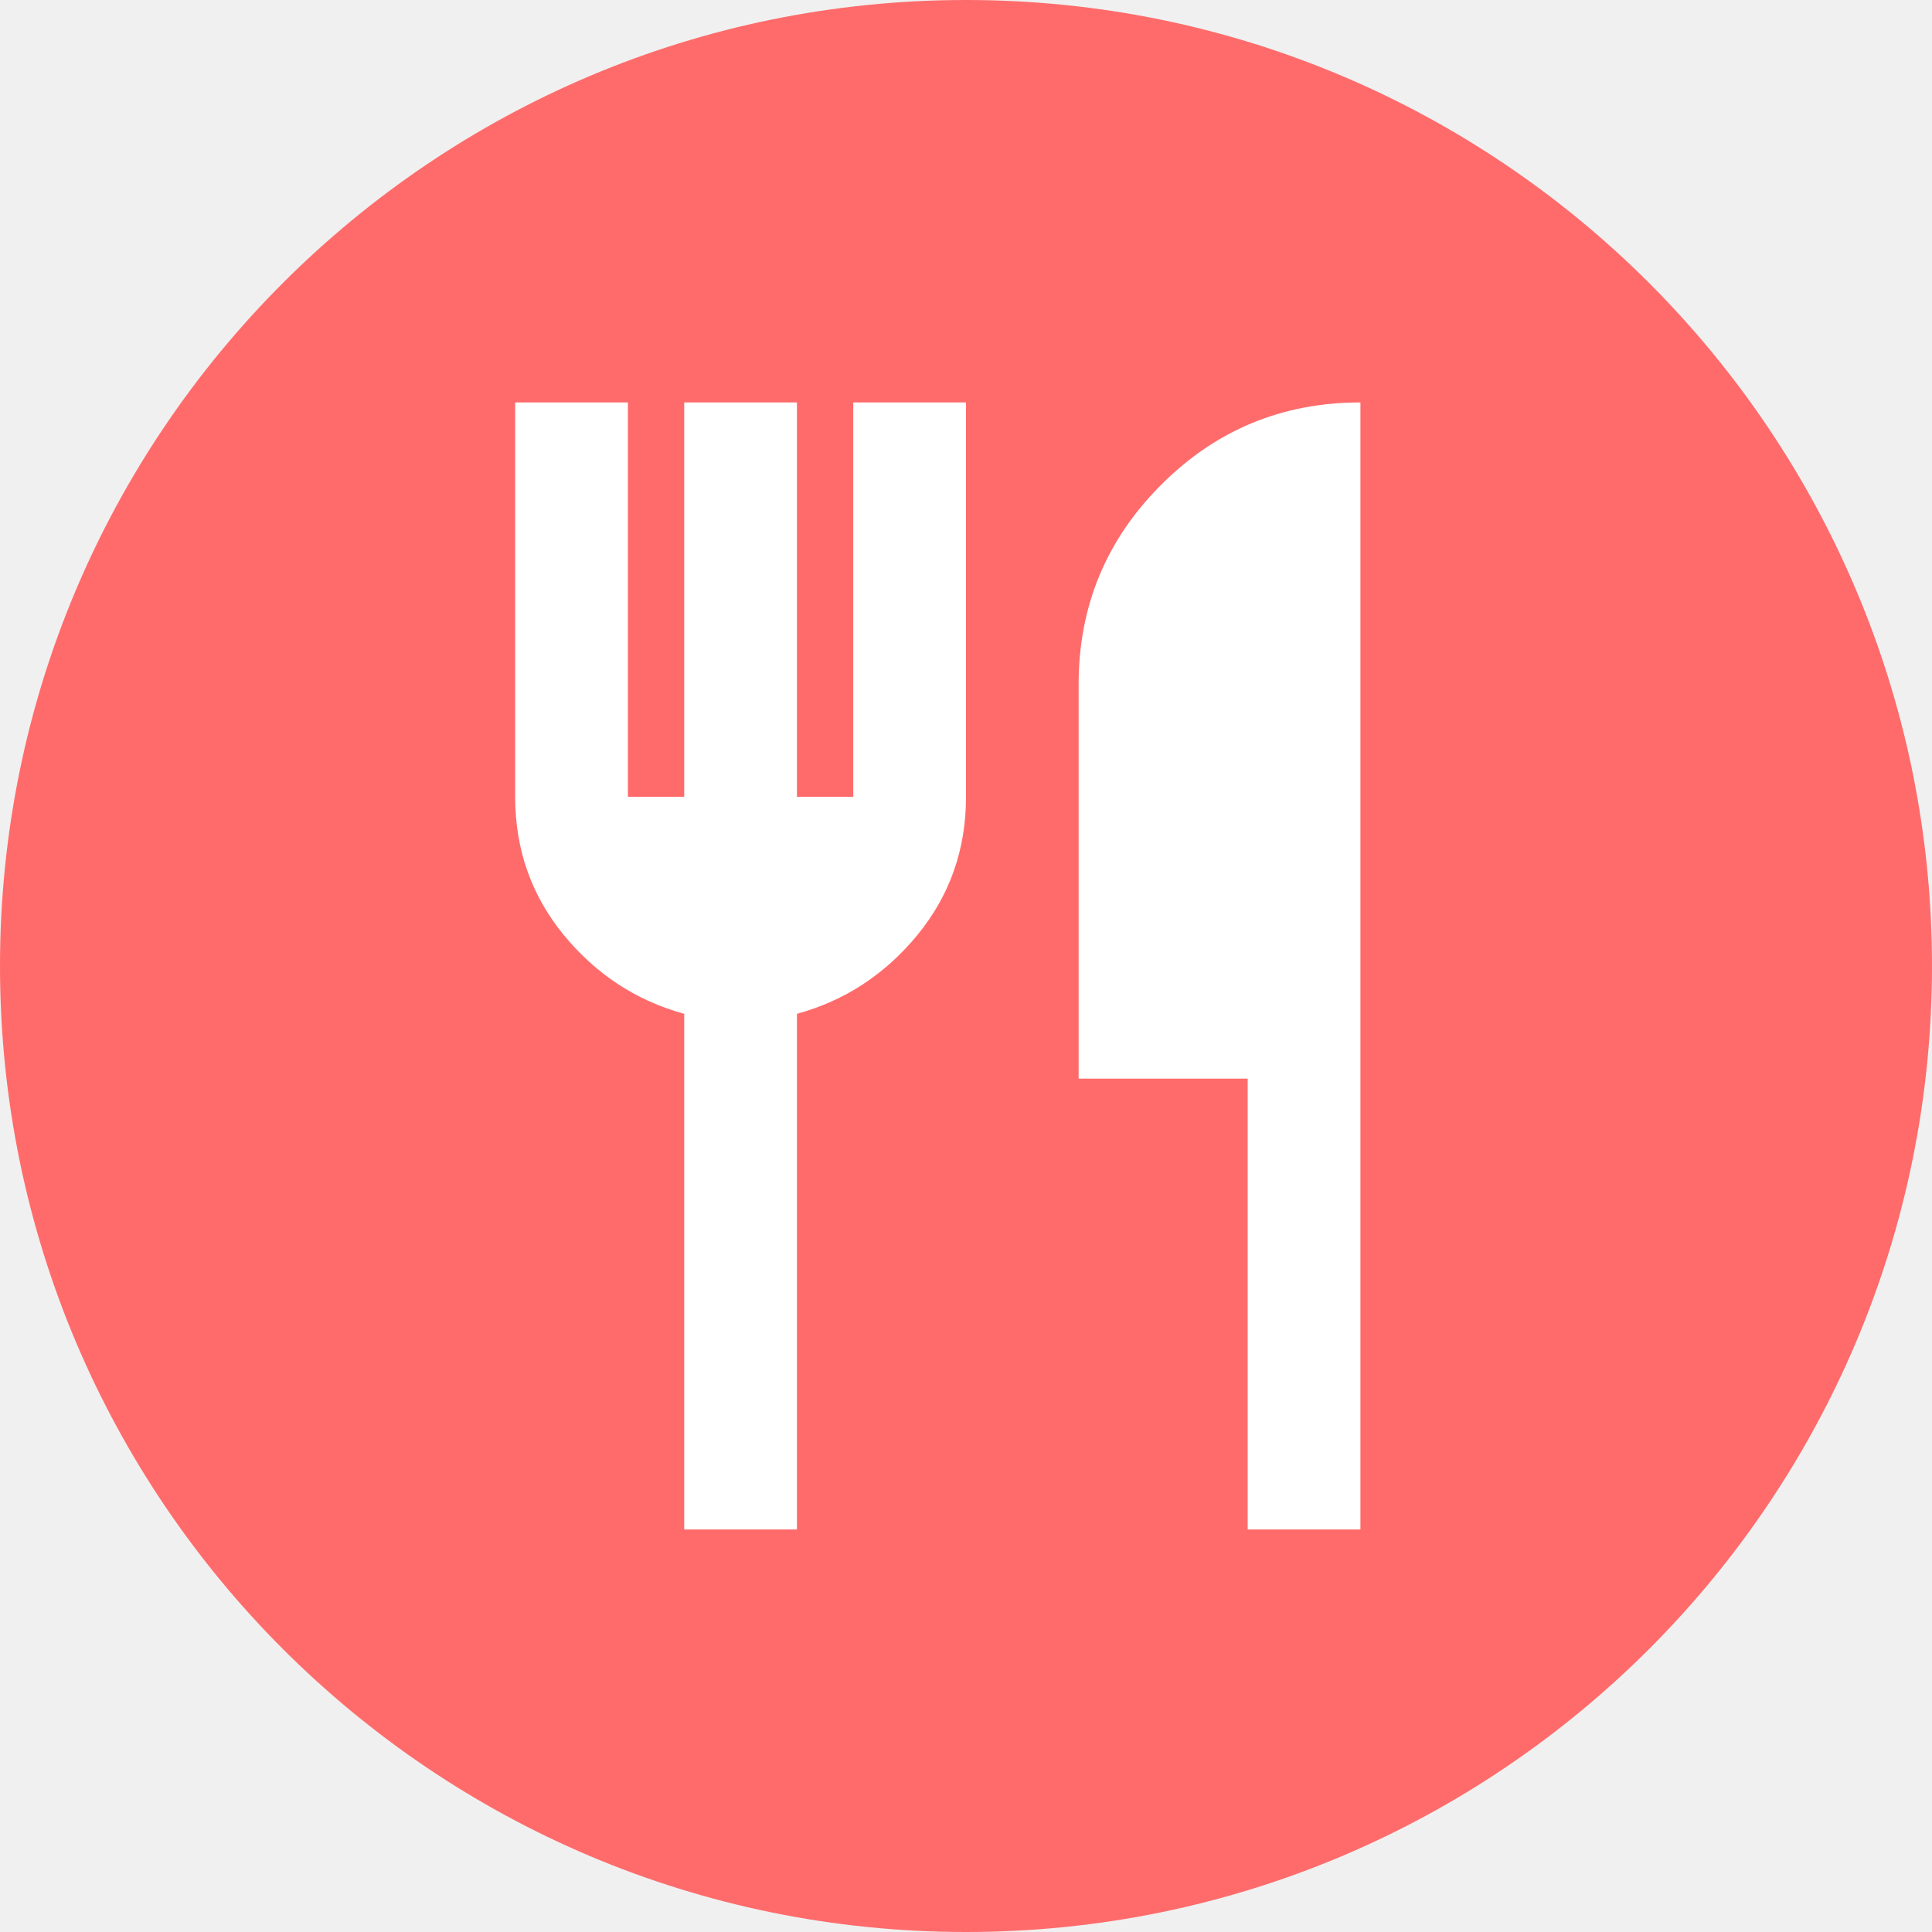
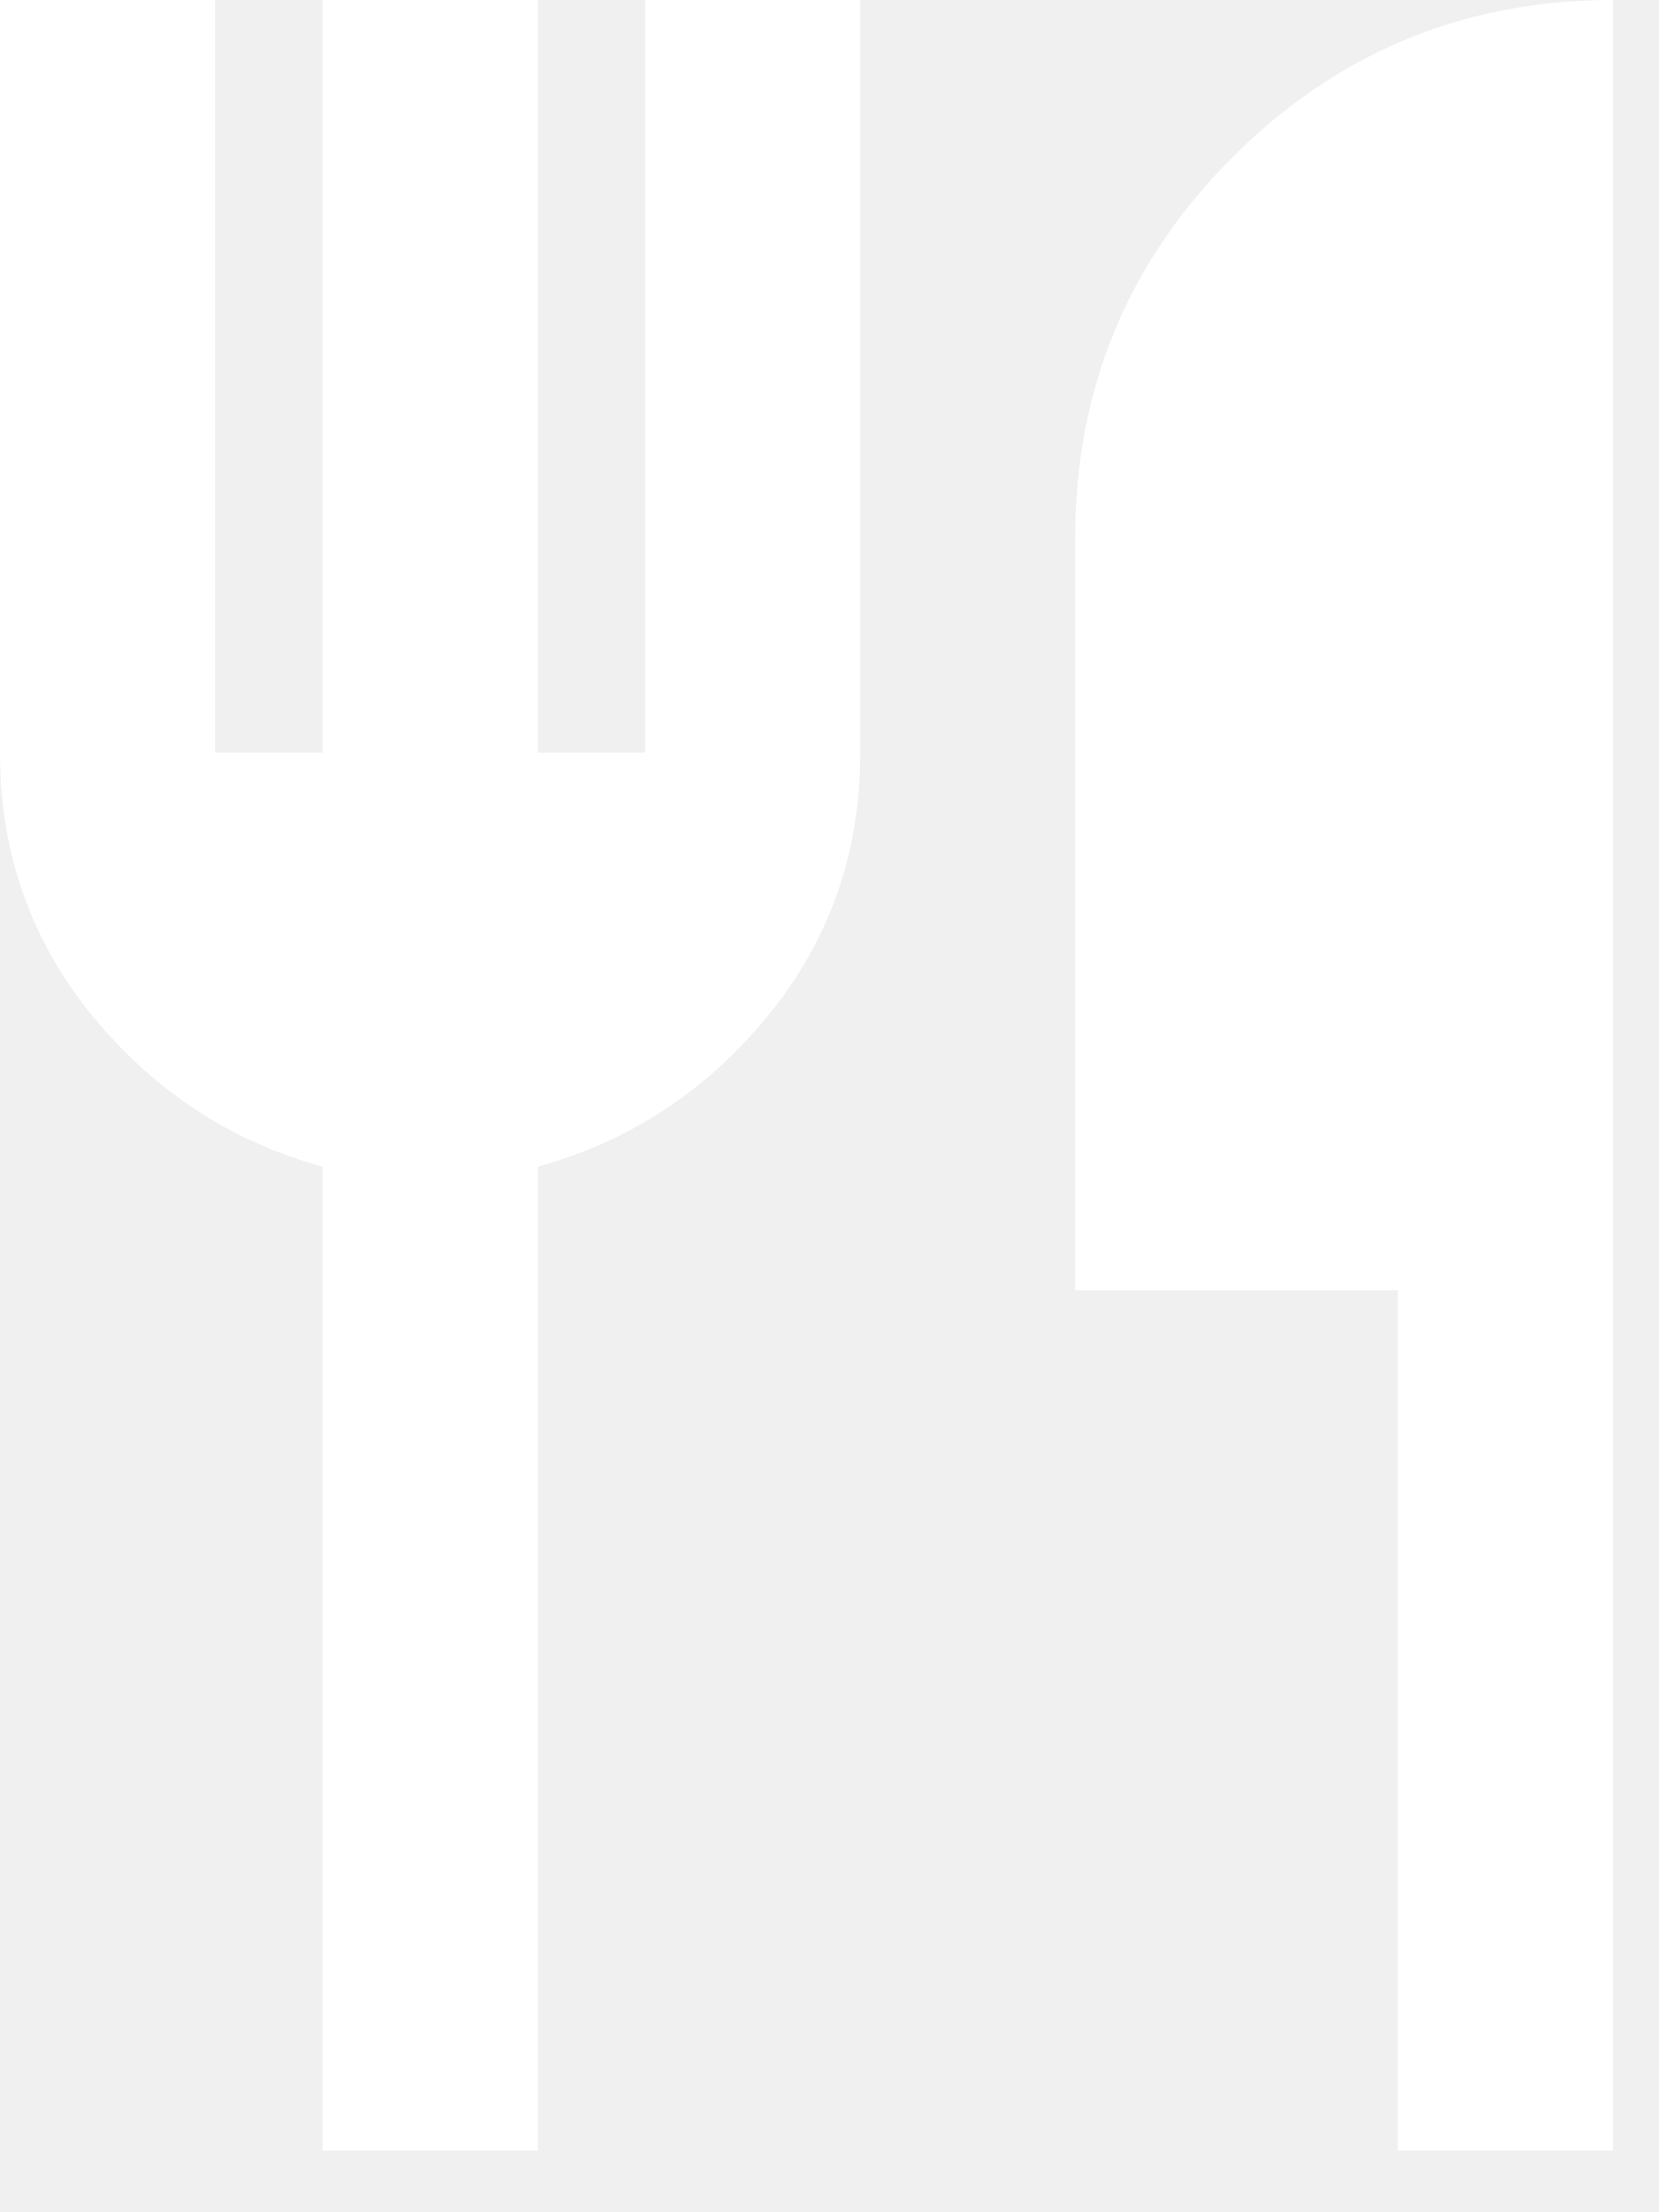
- <svg xmlns="http://www.w3.org/2000/svg" width="20" height="20" viewBox="0 0 20 20" fill="none">
-   <circle cx="10" cy="10" r="10" fill="#FF6B6B" />
-   <path d="M7.083 15.833V10.495C6.587 10.359 6.172 10.087 5.836 9.679C5.501 9.27 5.333 8.794 5.333 8.249V4.166H6.5V8.249H7.083V4.166H8.25V8.249H8.833V4.166H10V8.249C10 8.794 9.832 9.27 9.497 9.679C9.161 10.087 8.746 10.359 8.25 10.495V15.833H7.083ZM12.916 15.833V11.166H11.166V7.083C11.166 6.276 11.451 5.588 12.02 5.019C12.588 4.45 13.276 4.166 14.083 4.166V15.833H12.916Z" fill="white" />
+ <svg xmlns="http://www.w3.org/2000/svg" width="9" height="12" viewBox="0 0 9 12" fill="none">
+   <path d="M1.75 11.667V6.329C1.254 6.193 0.839 5.921 0.503 5.513C0.168 5.104 0 4.628 0 4.083V0H1.167V4.083H1.75V0H2.917V4.083H3.5V0H4.667V4.083C4.667 4.628 4.499 5.104 4.164 5.513C3.828 5.921 3.413 6.193 2.917 6.329V11.667H1.75ZM7.583 11.667V7H5.833V2.917C5.833 2.11 6.118 1.422 6.686 0.853C7.255 0.284 7.943 0 8.75 0V11.667H7.583Z" fill="white" />
</svg>
